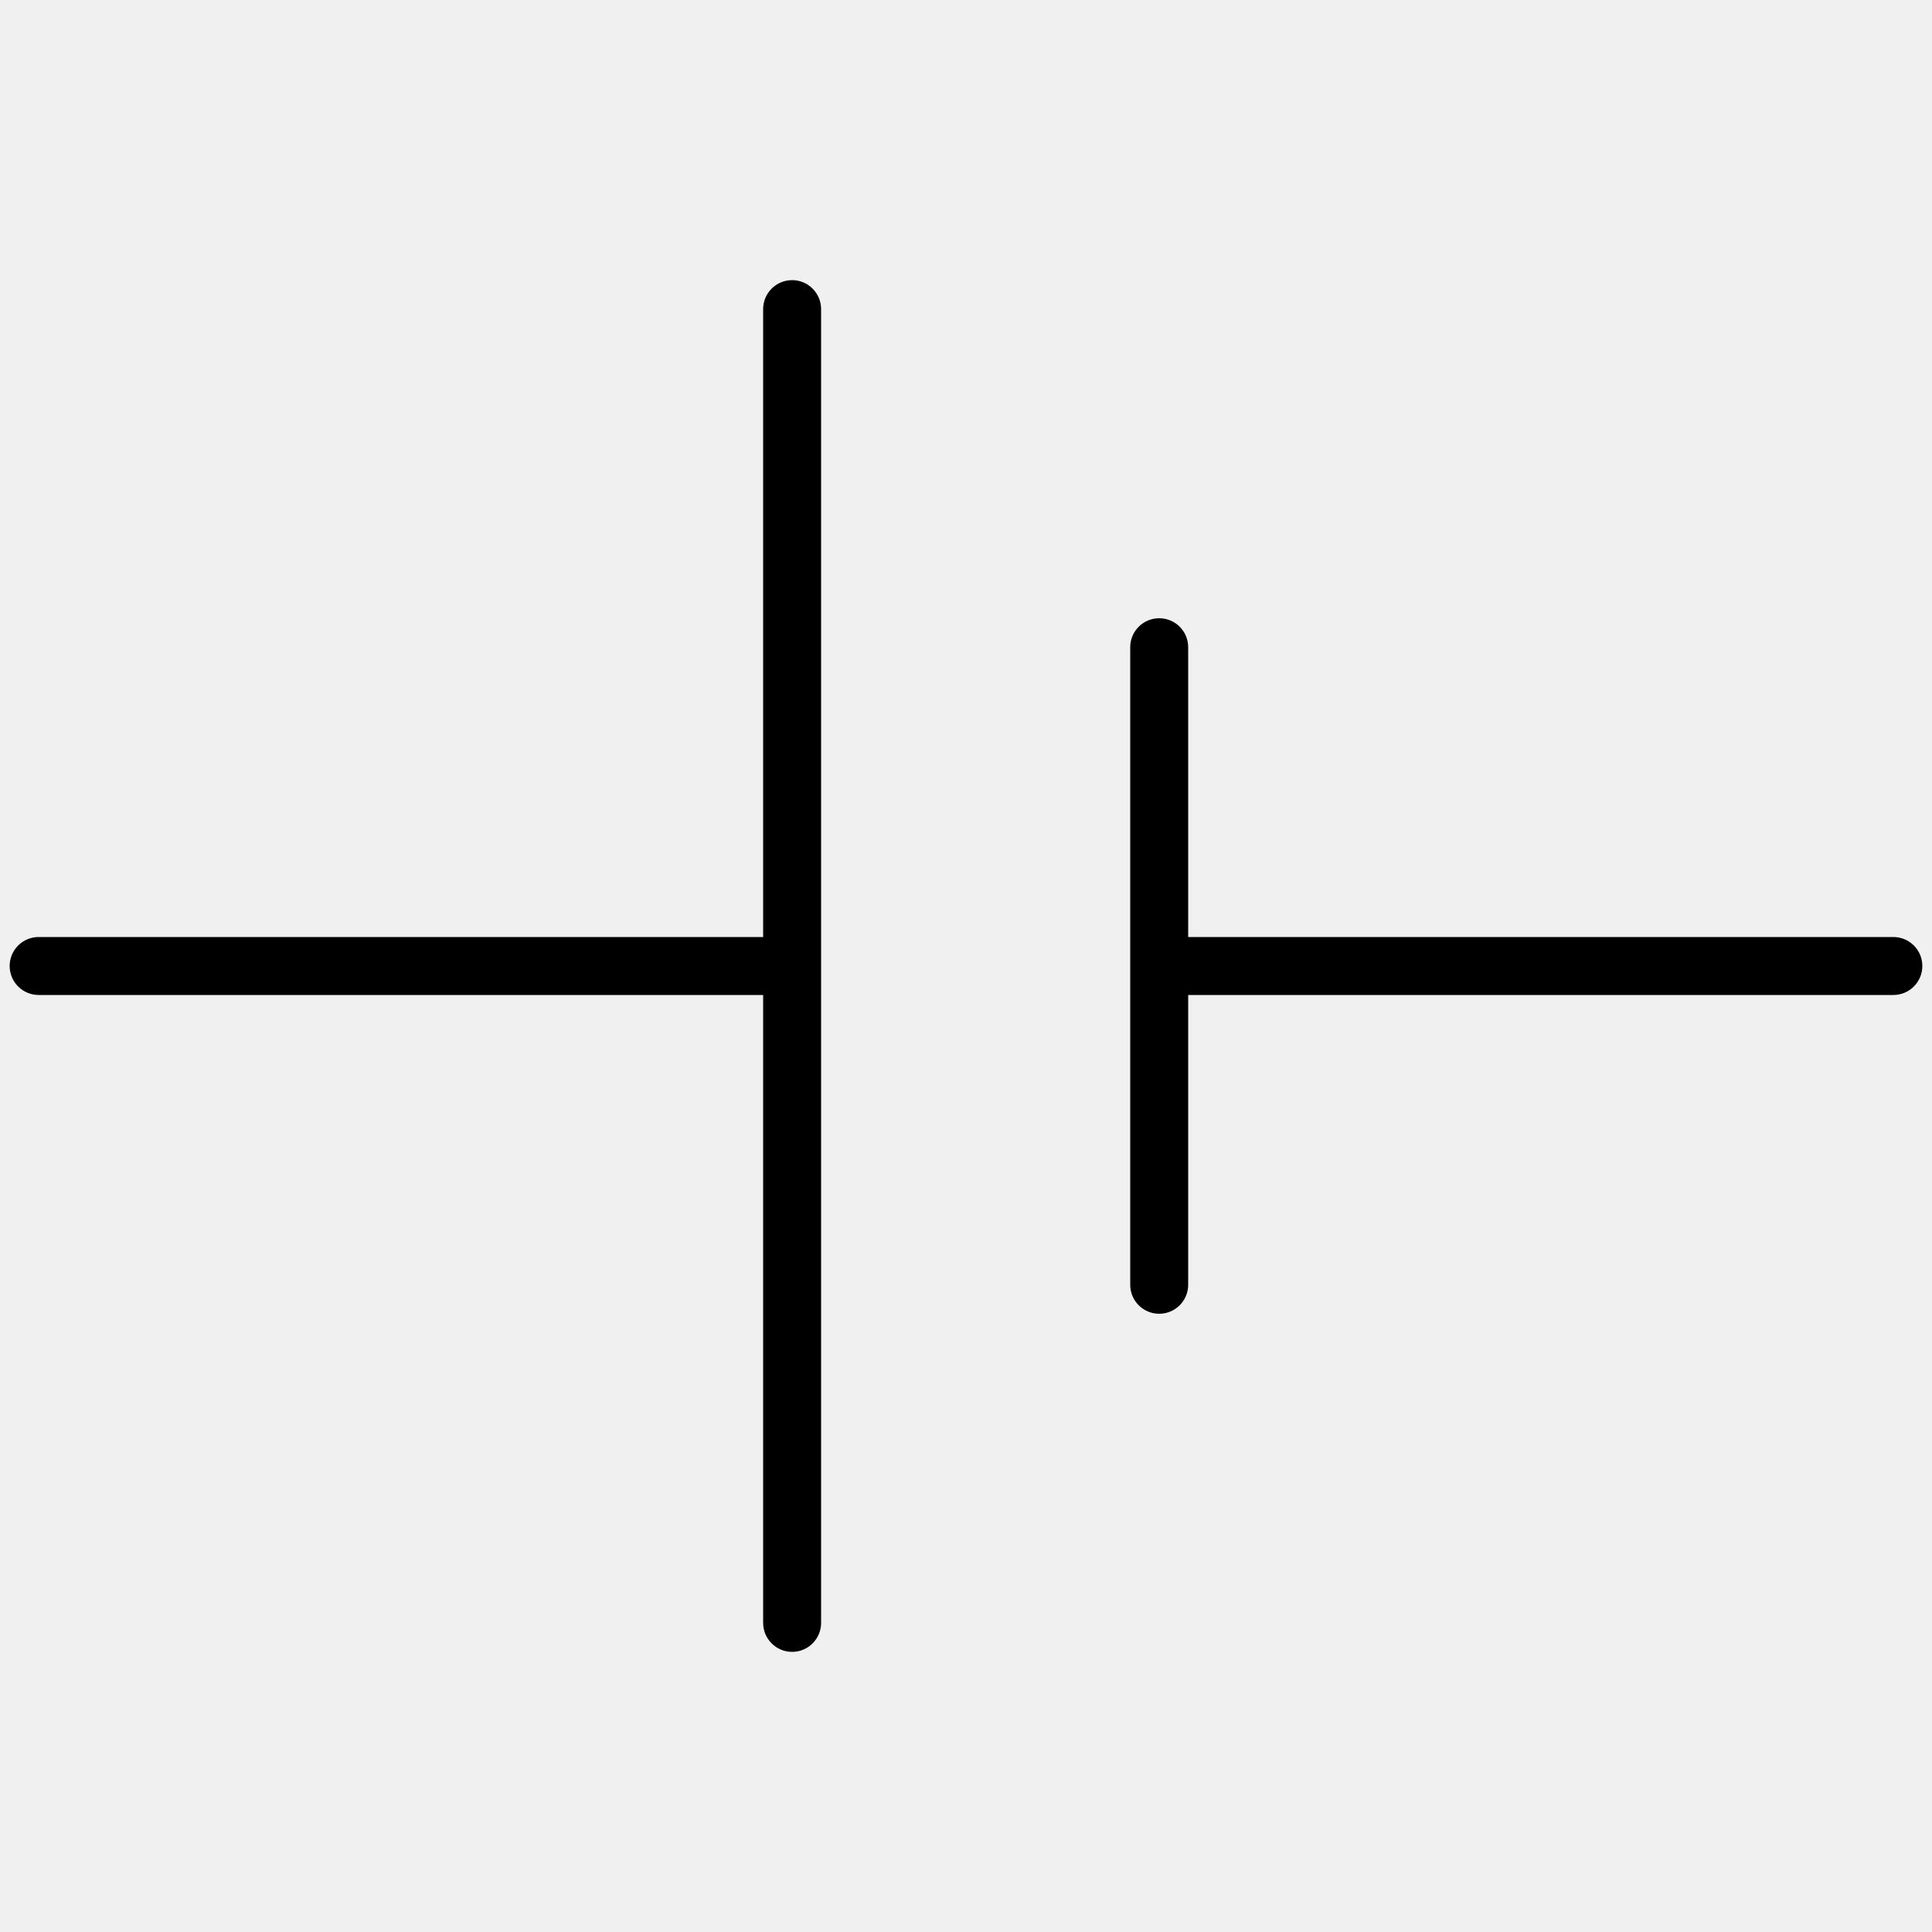
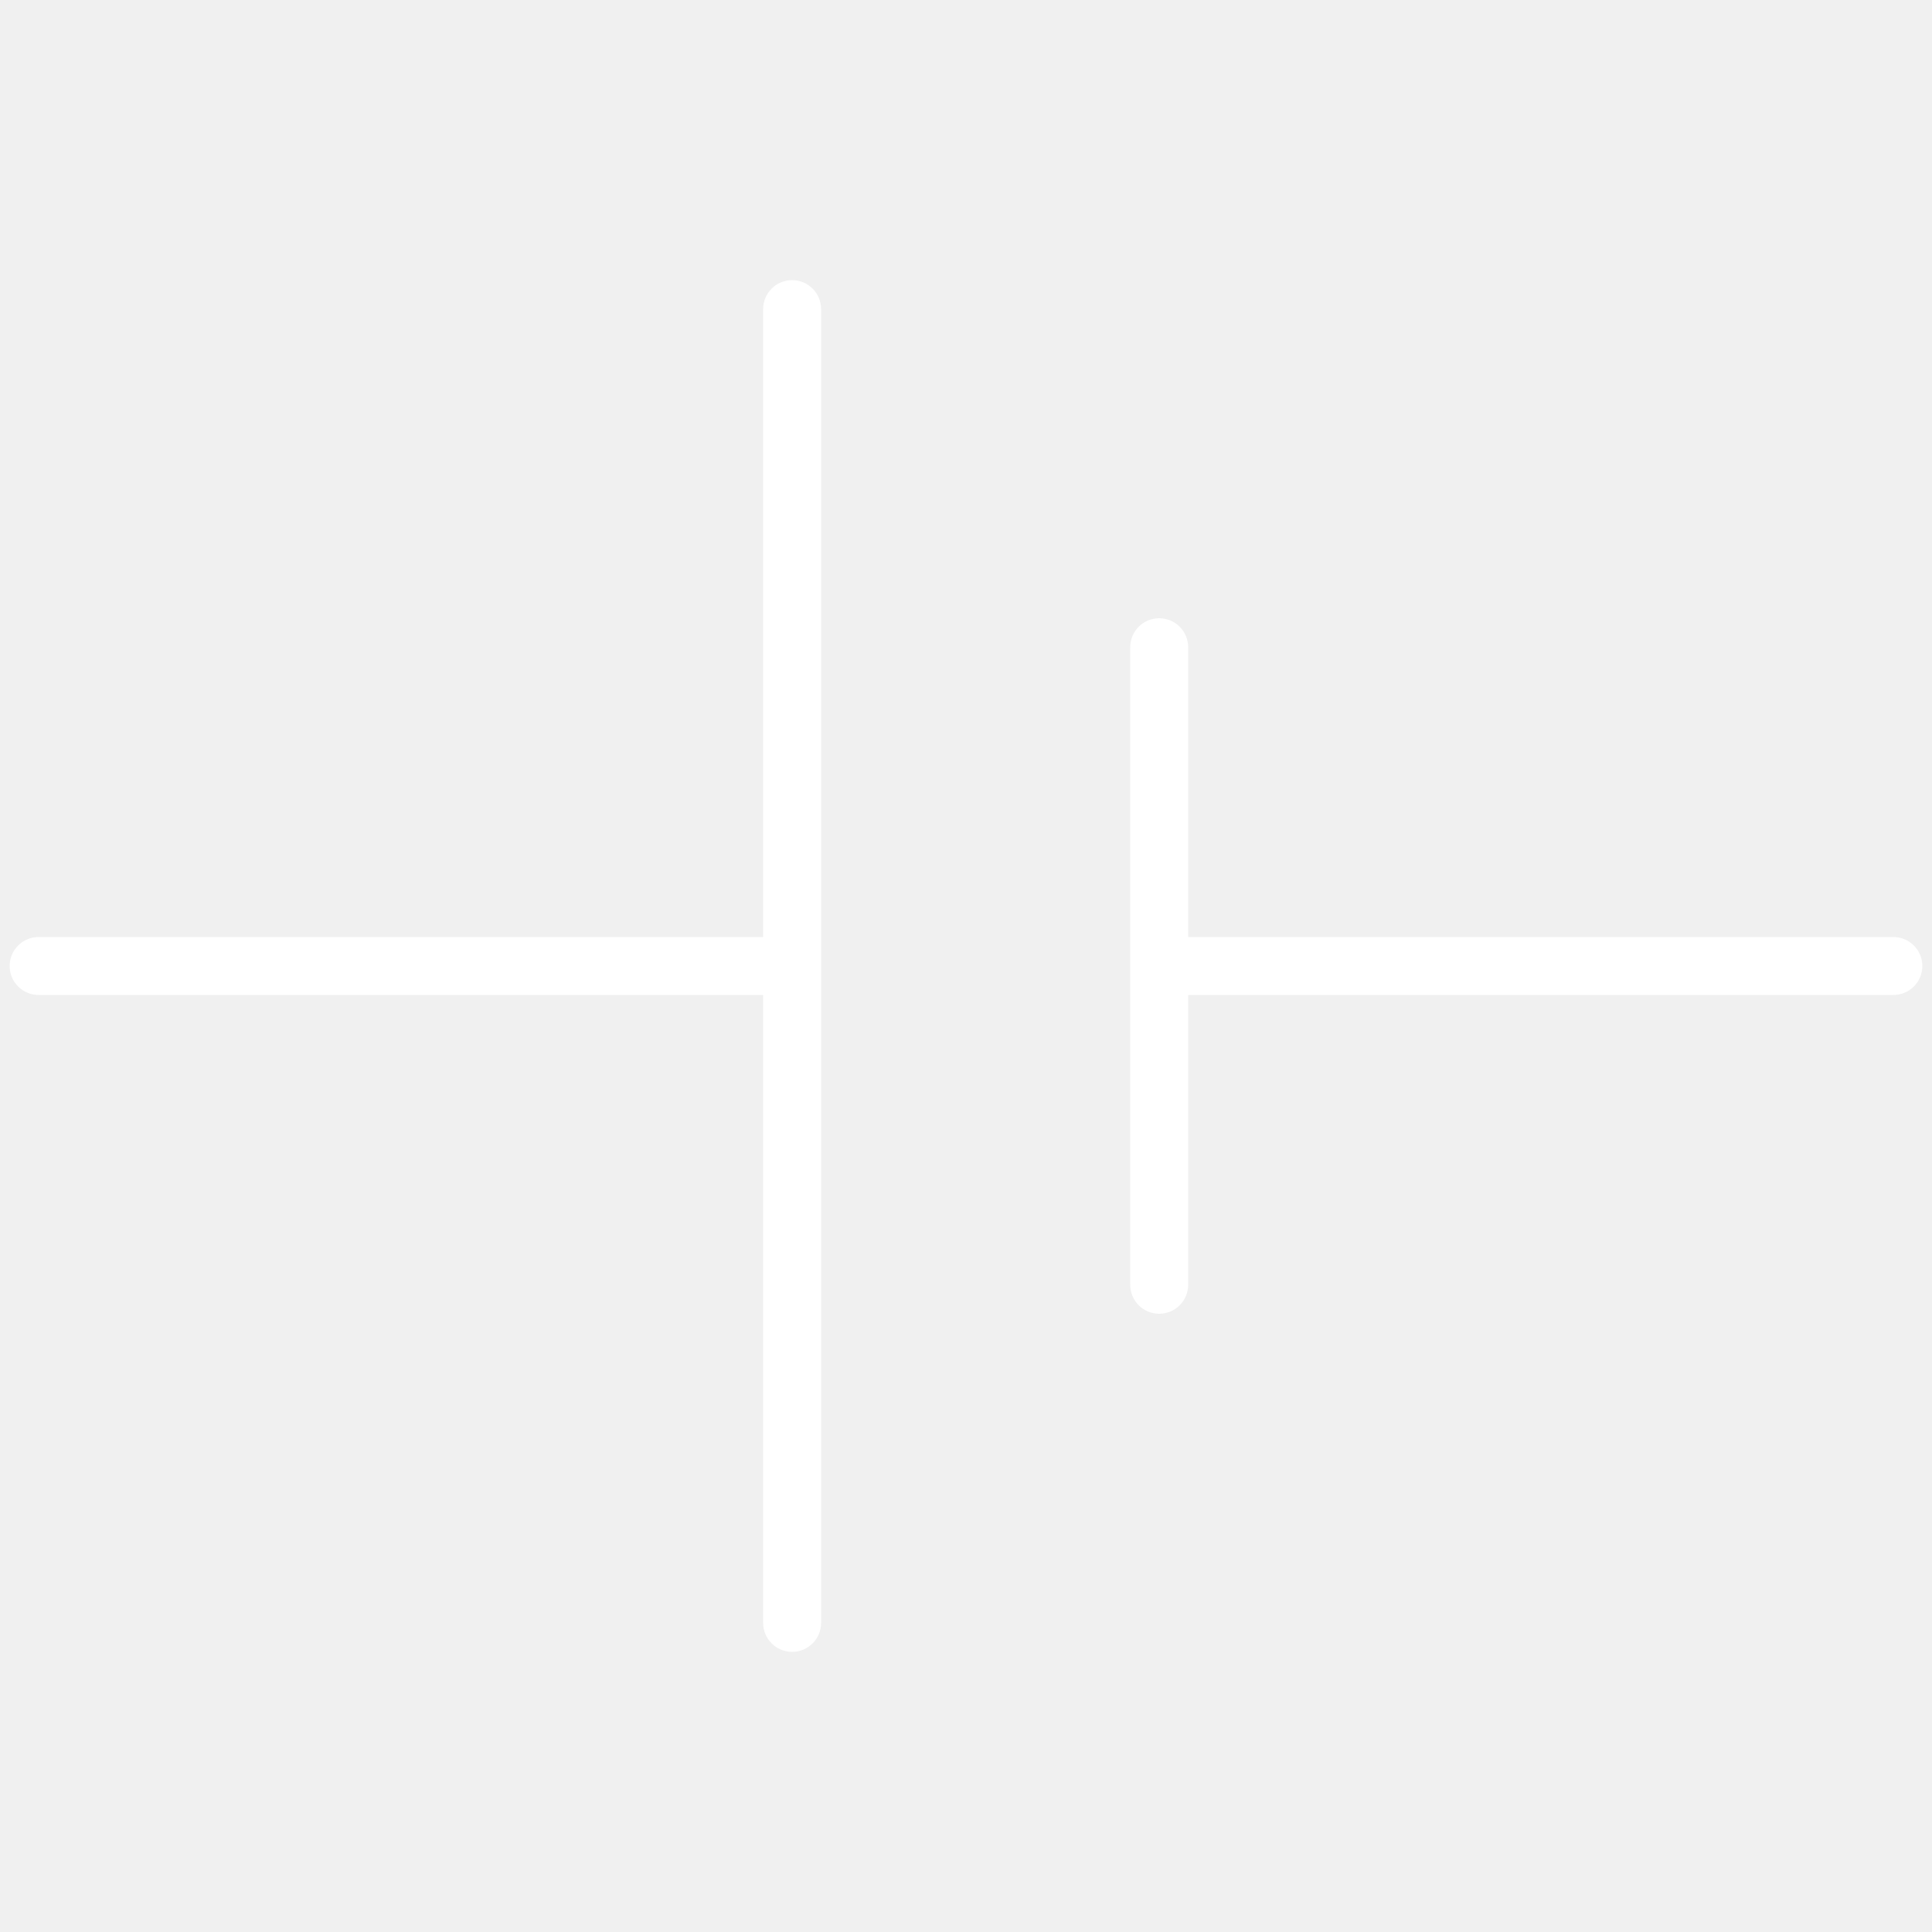
<svg xmlns="http://www.w3.org/2000/svg" width="200" height="200" viewBox="0 0 200 200">
-   <path fill="#000" fill-rule="evenodd" d="M82 29a3 3 0 013 3v136a3 3 0 01-6 0v-65H4a3 3 0 010-6h75V32a3 3 0 013-3zm38 35a3 3 0 013 3v30h73a3 3 0 010 6h-73v30a3 3 0 01-6 0V67a3 3 0 013-3z" />
+   <path fill="#FFF" fill-rule="evenodd" d="M82 29a3 3 0 013 3v136a3 3 0 01-6 0v-65H4a3 3 0 010-6h75V32a3 3 0 013-3zm38 35a3 3 0 013 3v30h73a3 3 0 010 6h-73v30a3 3 0 01-6 0V67a3 3 0 013-3z" />
</svg>
